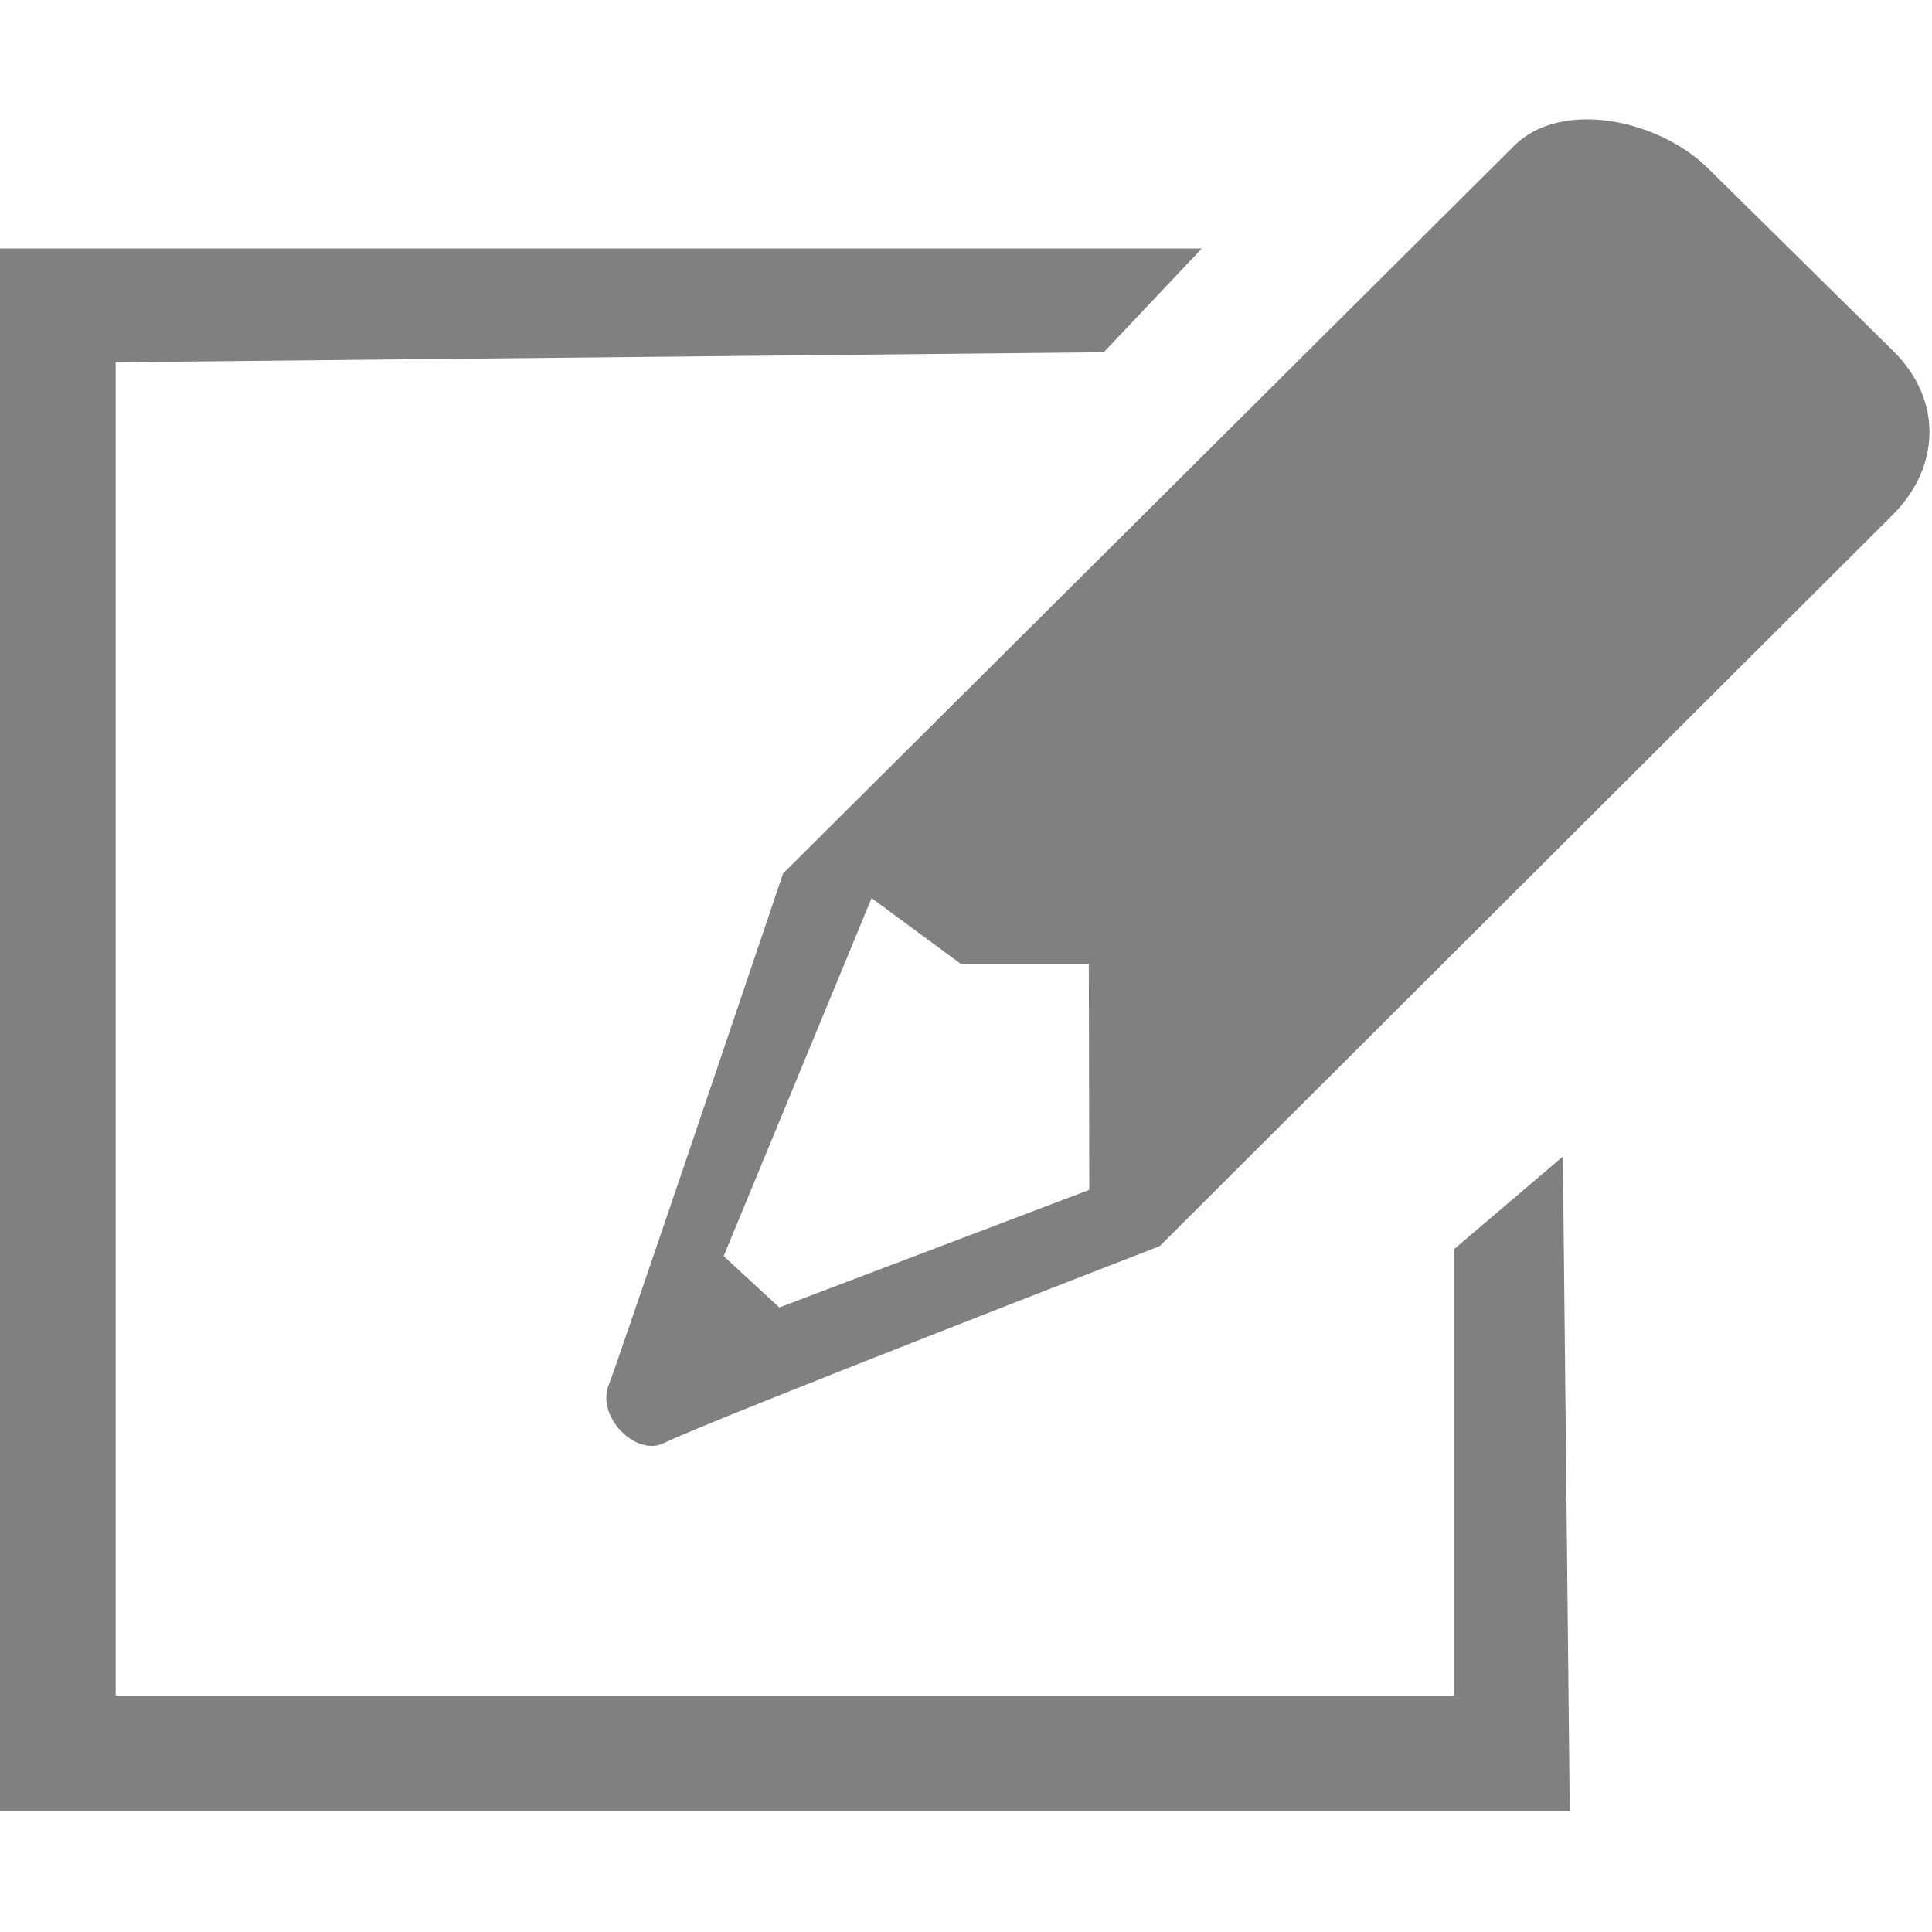
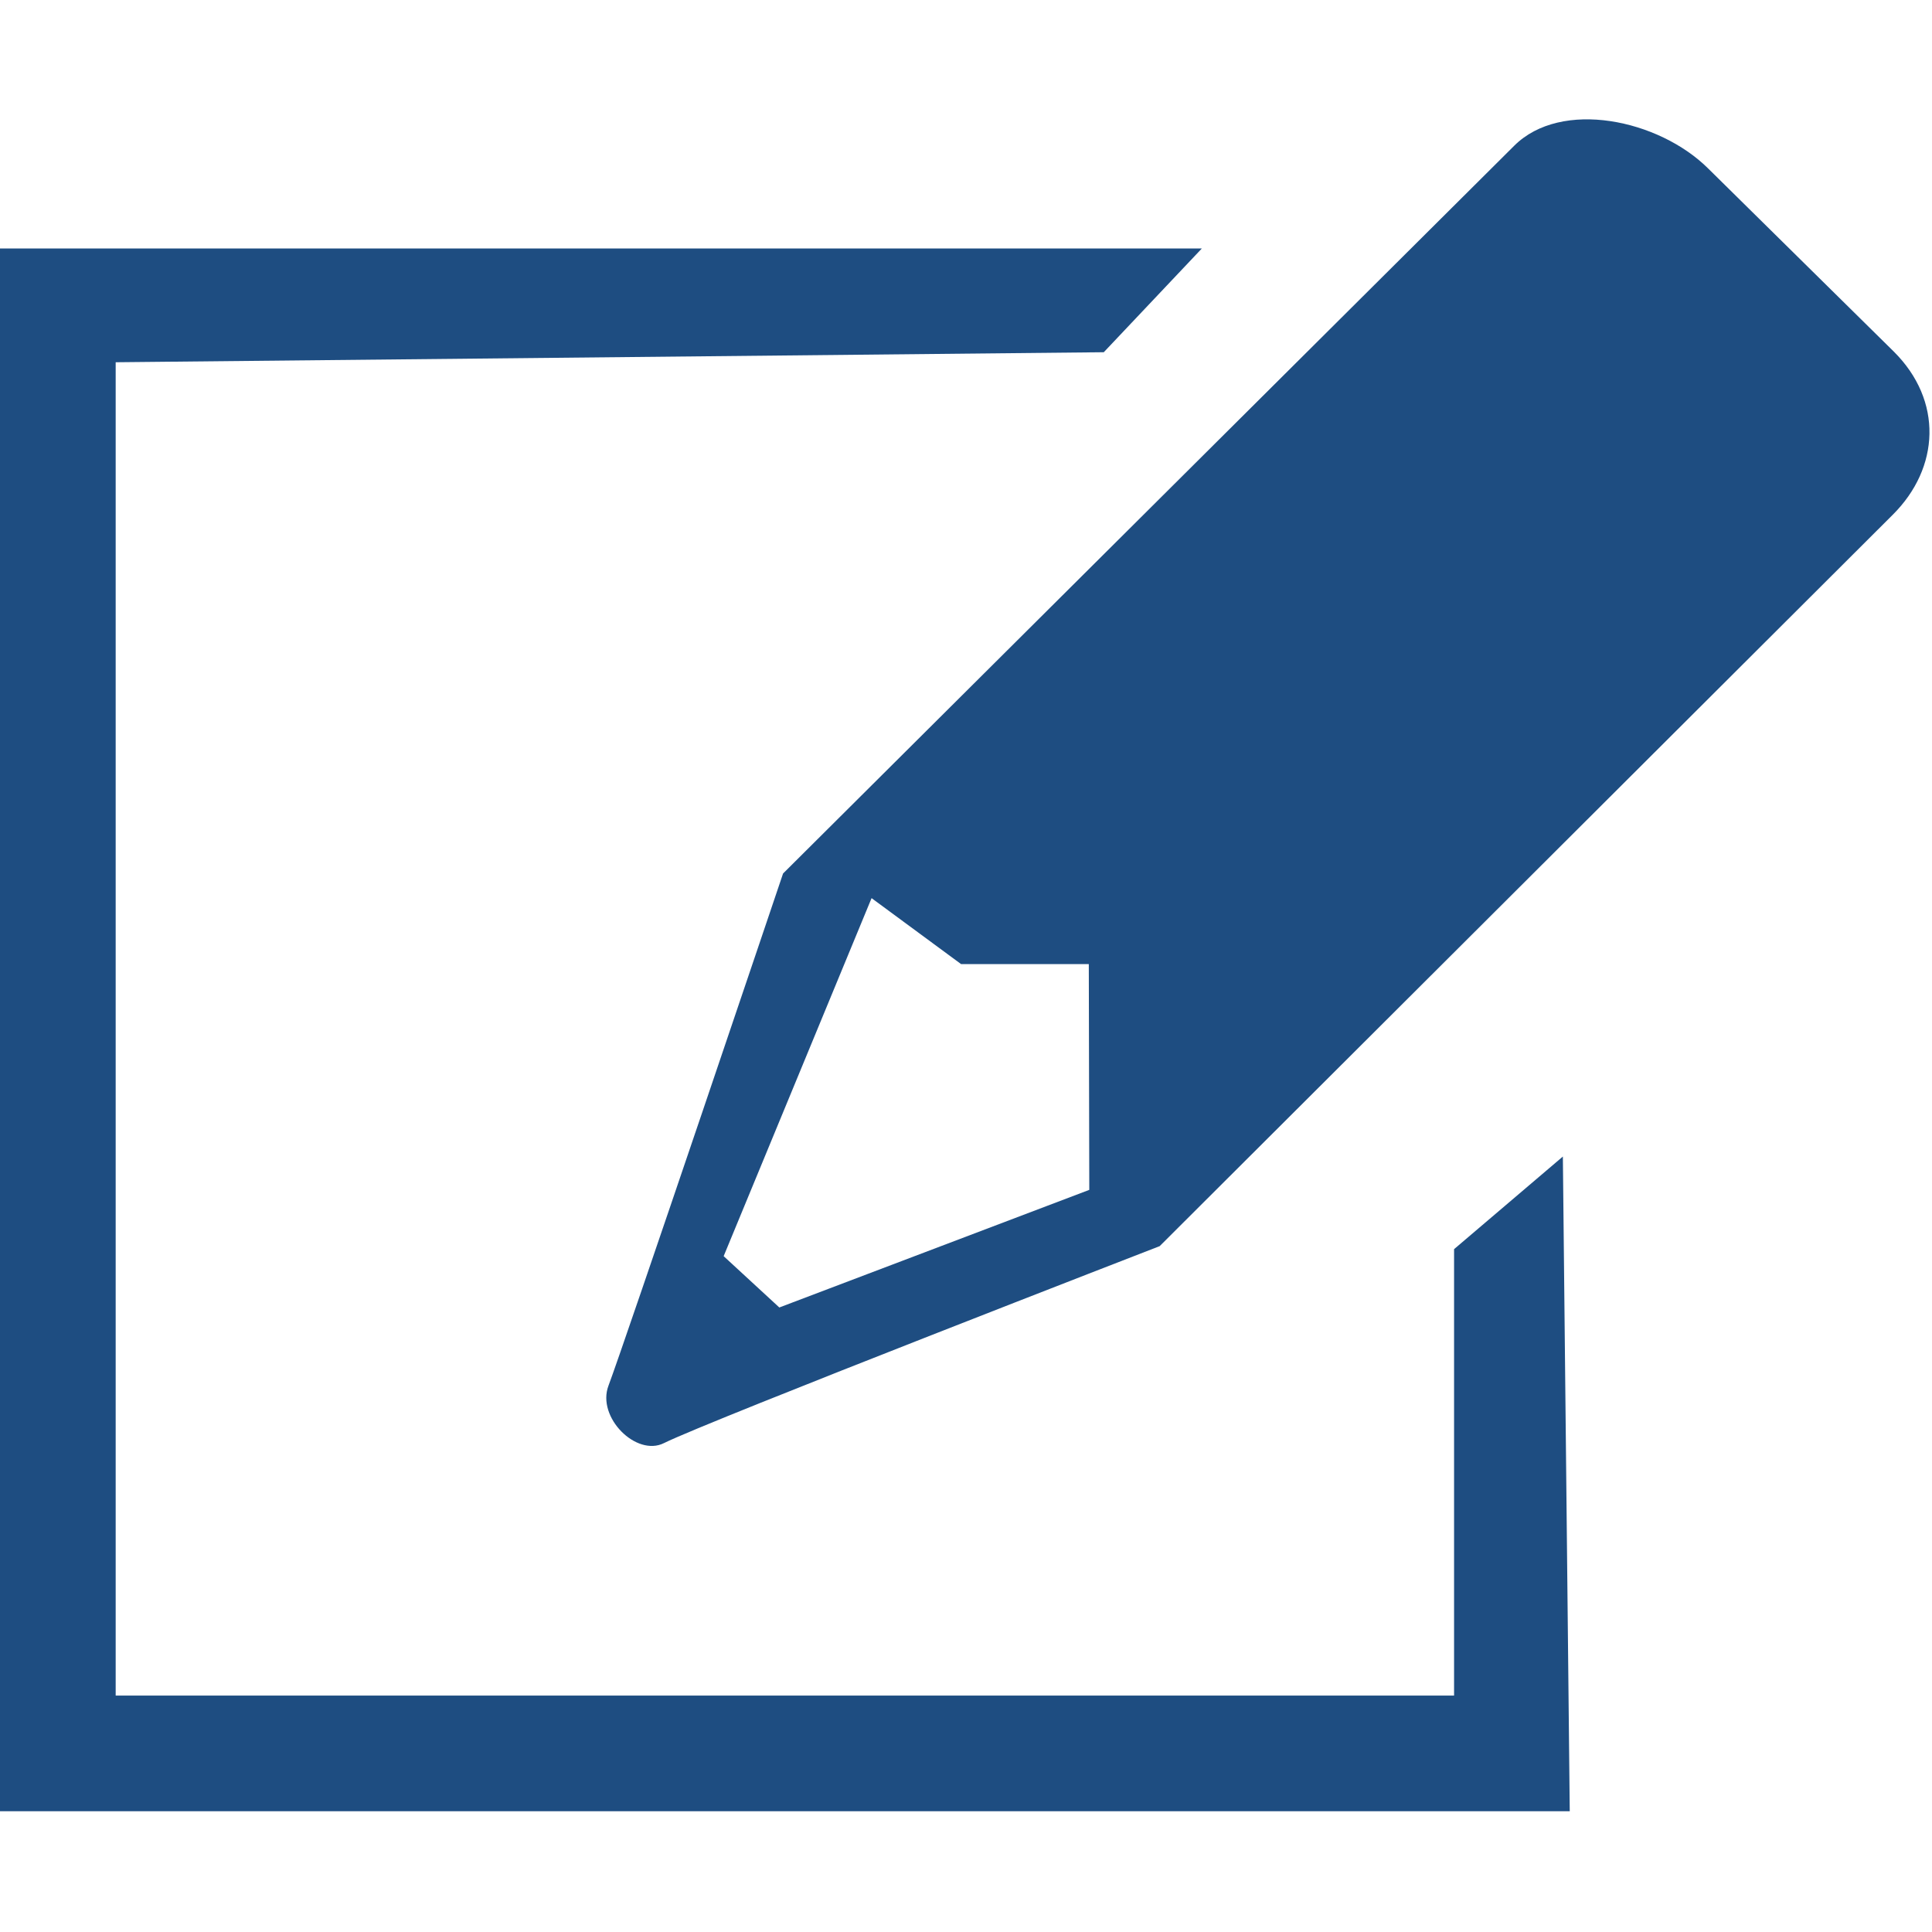
<svg xmlns="http://www.w3.org/2000/svg" viewBox="0 0 16 16" version="1.1" class="si-glyph si-glyph-edit">
  <defs />
  <g stroke="none" stroke-width="1" fill="none" fill-rule="evenodd">
-     <g transform="translate(0, 1)" fill="#808080">
+     <g transform="translate(0, 1)" fill="#1e4d81">
      <path d="M15.682,1.91 L14.147,0.396 C13.737,-0.012 12.929,-0.181 12.54,0.207 L6.485,6.234 C6.485,6.234 5.164,10.147 5.039,10.476 C4.94,10.738 5.27,11.066 5.499,10.951 C5.873,10.765 9.604,9.32 9.604,9.32 L15.675,3.263 C16.065,2.875 16.093,2.317 15.682,1.91 L15.682,1.91 Z M9.021,8.854 L6.454,9.828 L5.993,9.403 L7.218,6.438 L7.959,6.984 L9.017,6.984 L9.021,8.854 L9.021,8.854 Z" class="si-glyph-fill" />
      <path d="M12.042,9.345 L12.042,13.042 L0.958,13.042 L0.958,2 L9.141,1.917 L9.953,1.058 L0,1.058 L0,14 L13,14 L12.943,8.578 L12.042,9.345 Z" class="si-glyph-fill" />
    </g>
  </g>
</svg>
